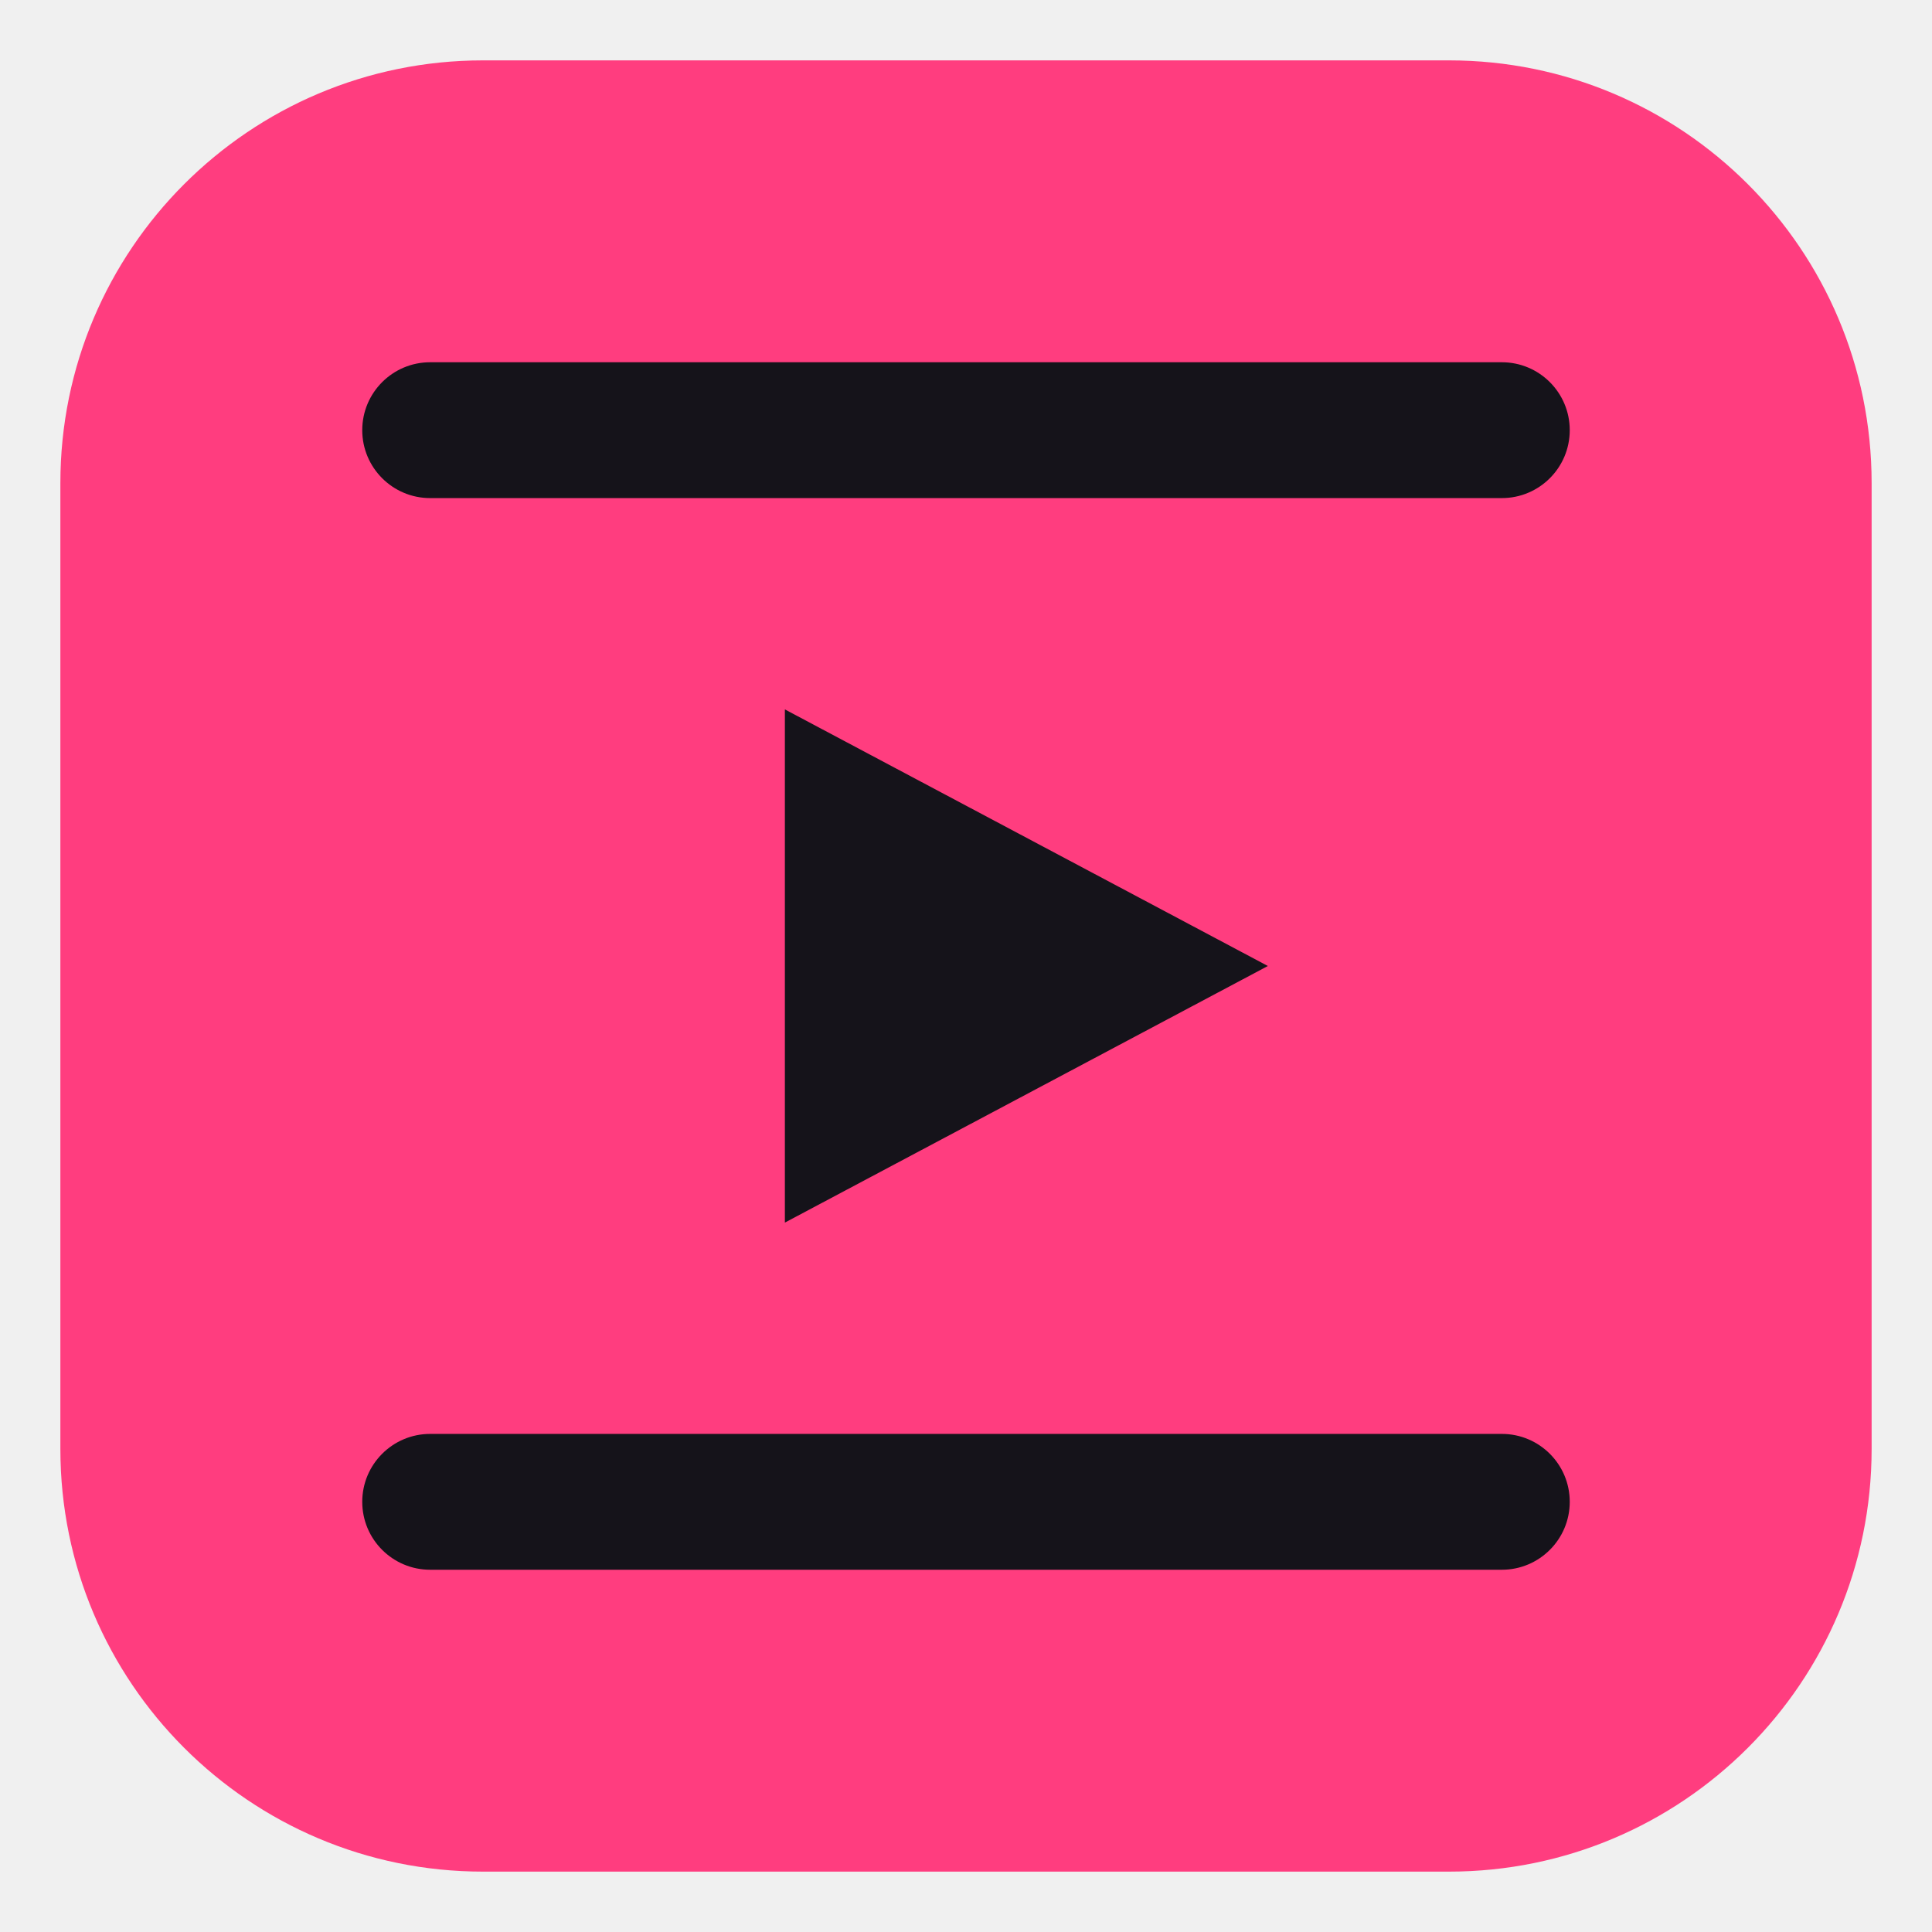
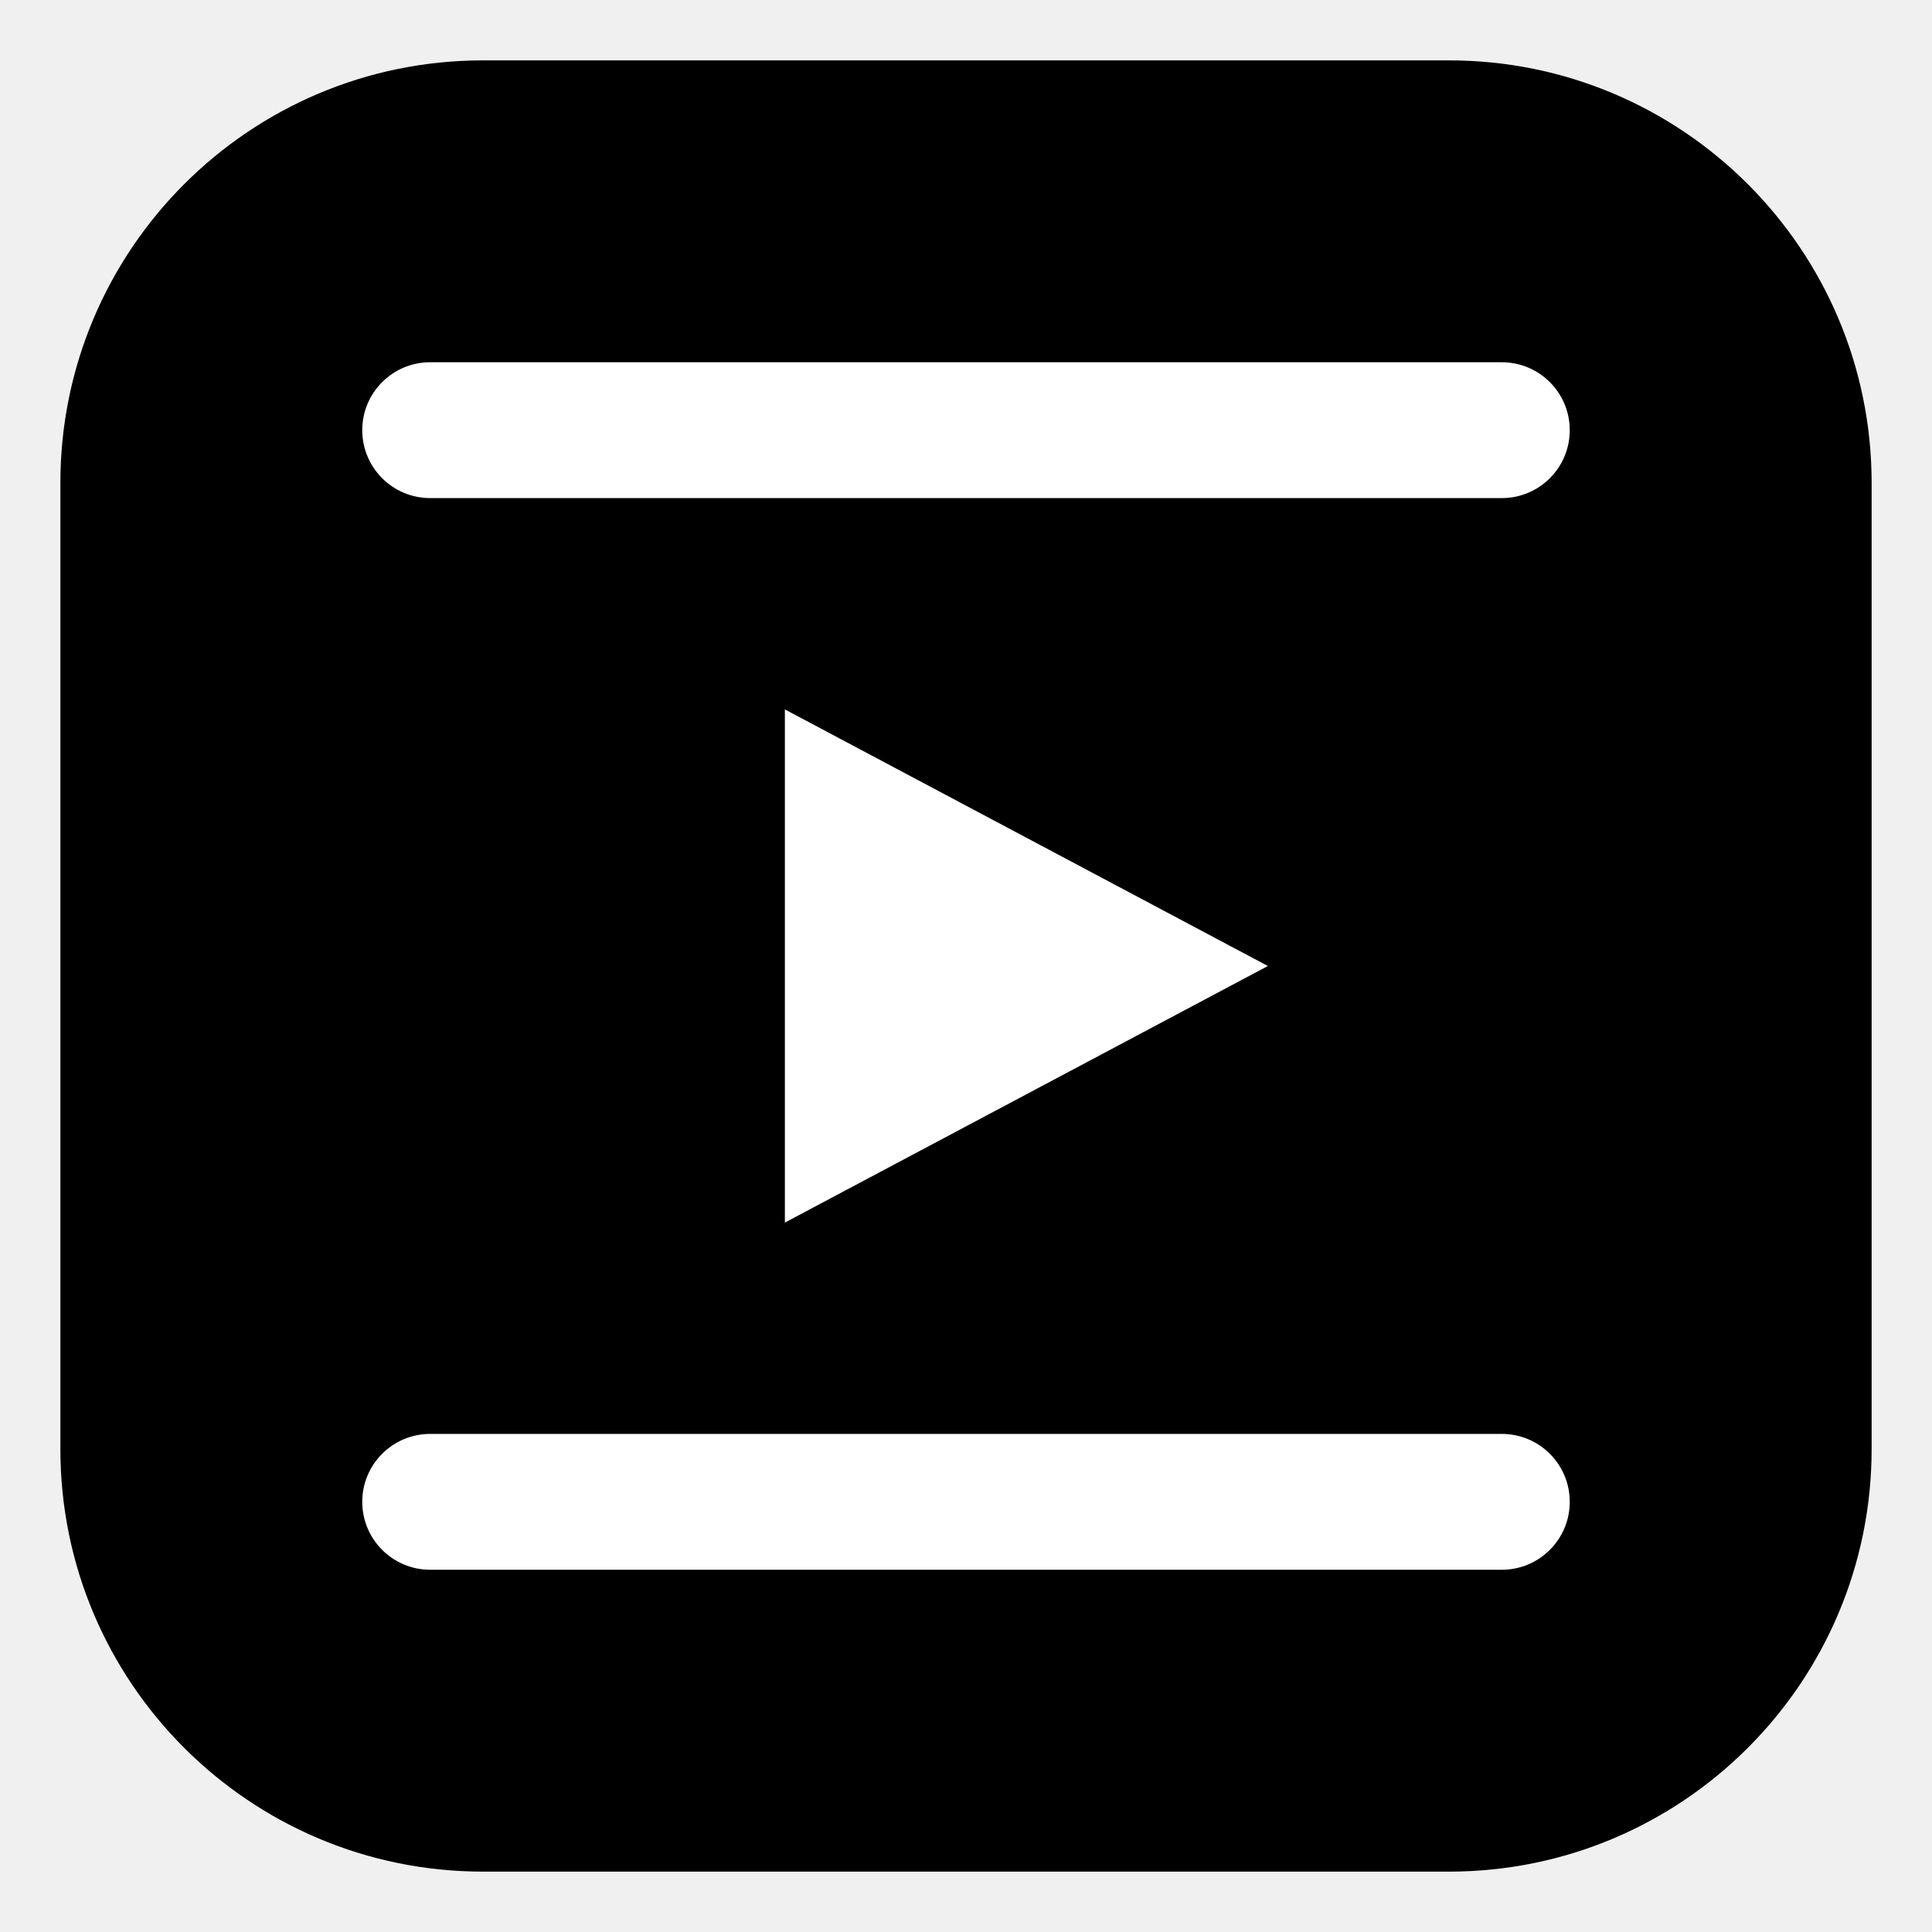
<svg xmlns="http://www.w3.org/2000/svg" viewBox="0 0 64 64" width="256" height="256">
-   <rect x="2" y="2" width="60" height="60" rx="14" fill="#ff3d7f" />
-   <rect x="12" y="12" width="40" height="4.5" rx="2.25" fill="#15131a" />
-   <rect x="12" y="47.5" width="40" height="4.5" rx="2.25" fill="#15131a" />
-   <path d="M26 23.5v17l16-8.5z" fill="#15131a" />
+   <rect x="2" y="2" width="60" height="60" rx="14" fill="#000" />
+   <rect x="12" y="12" width="40" height="4.5" rx="2.25" fill="#fff" />
+   <rect x="12" y="47.5" width="40" height="4.5" rx="2.25" fill="#fff" />
+   <path d="M26 23.5v17l16-8.5z" fill="#fff" />
</svg>
